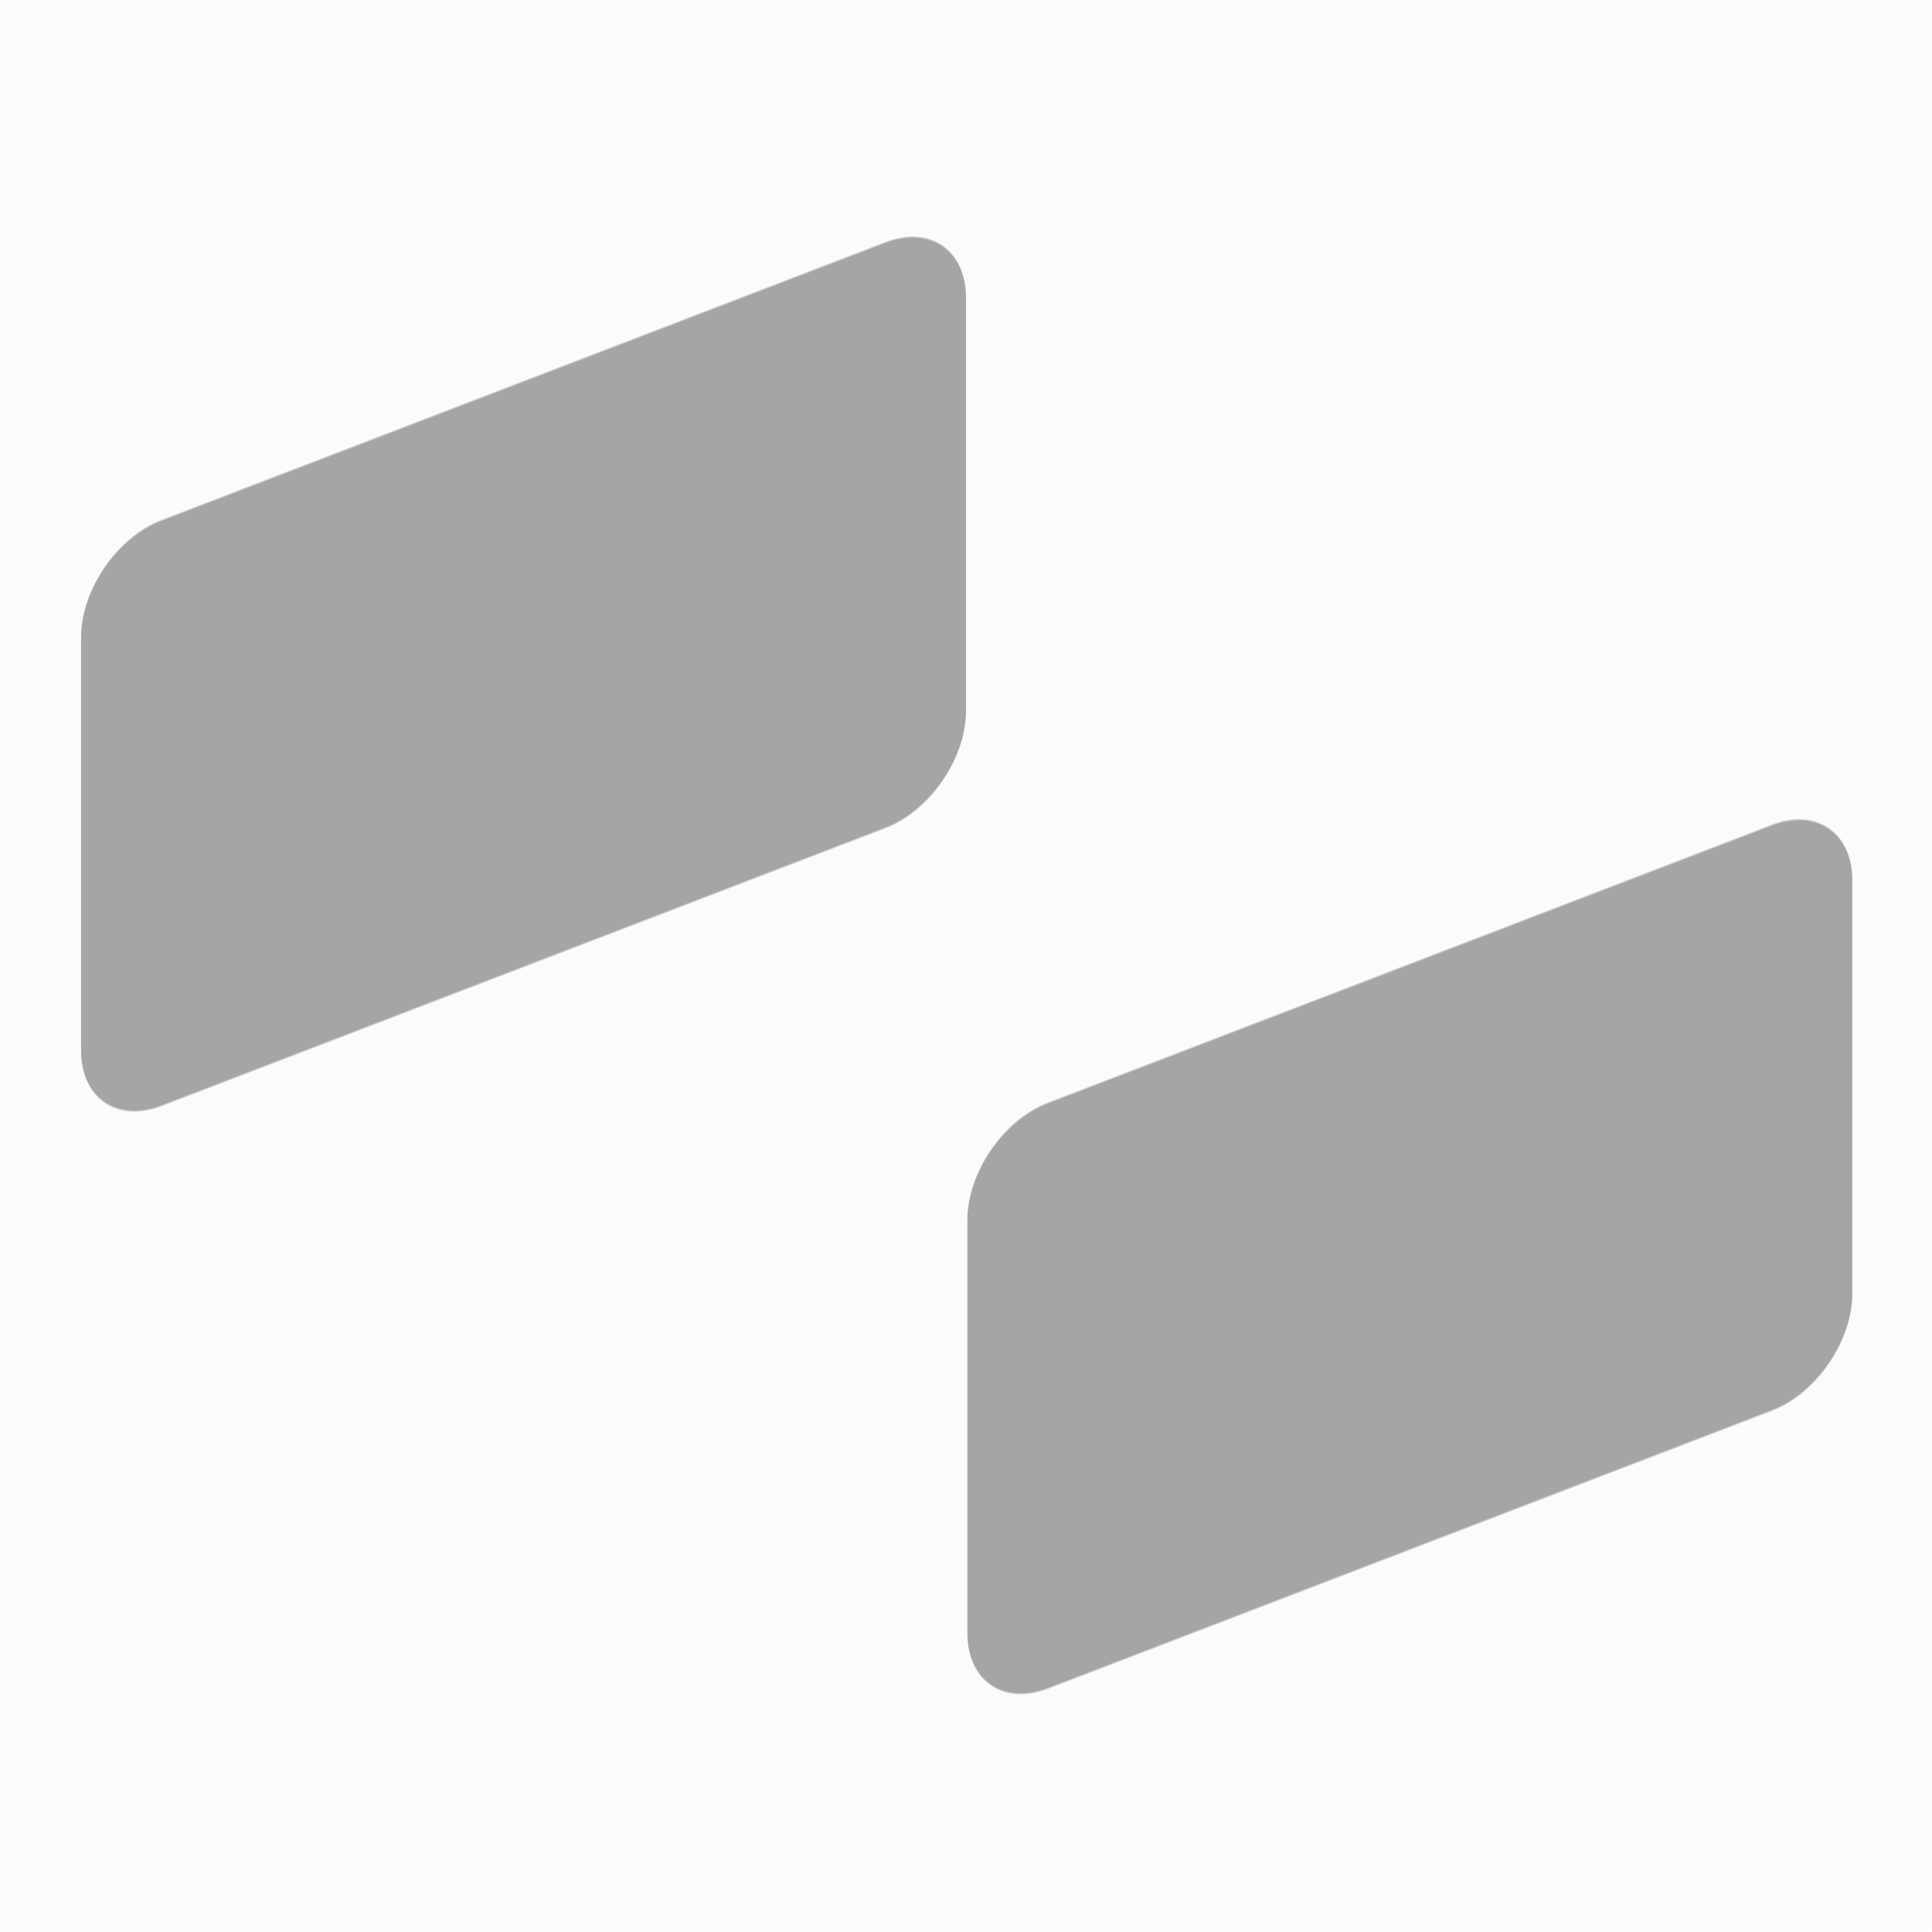
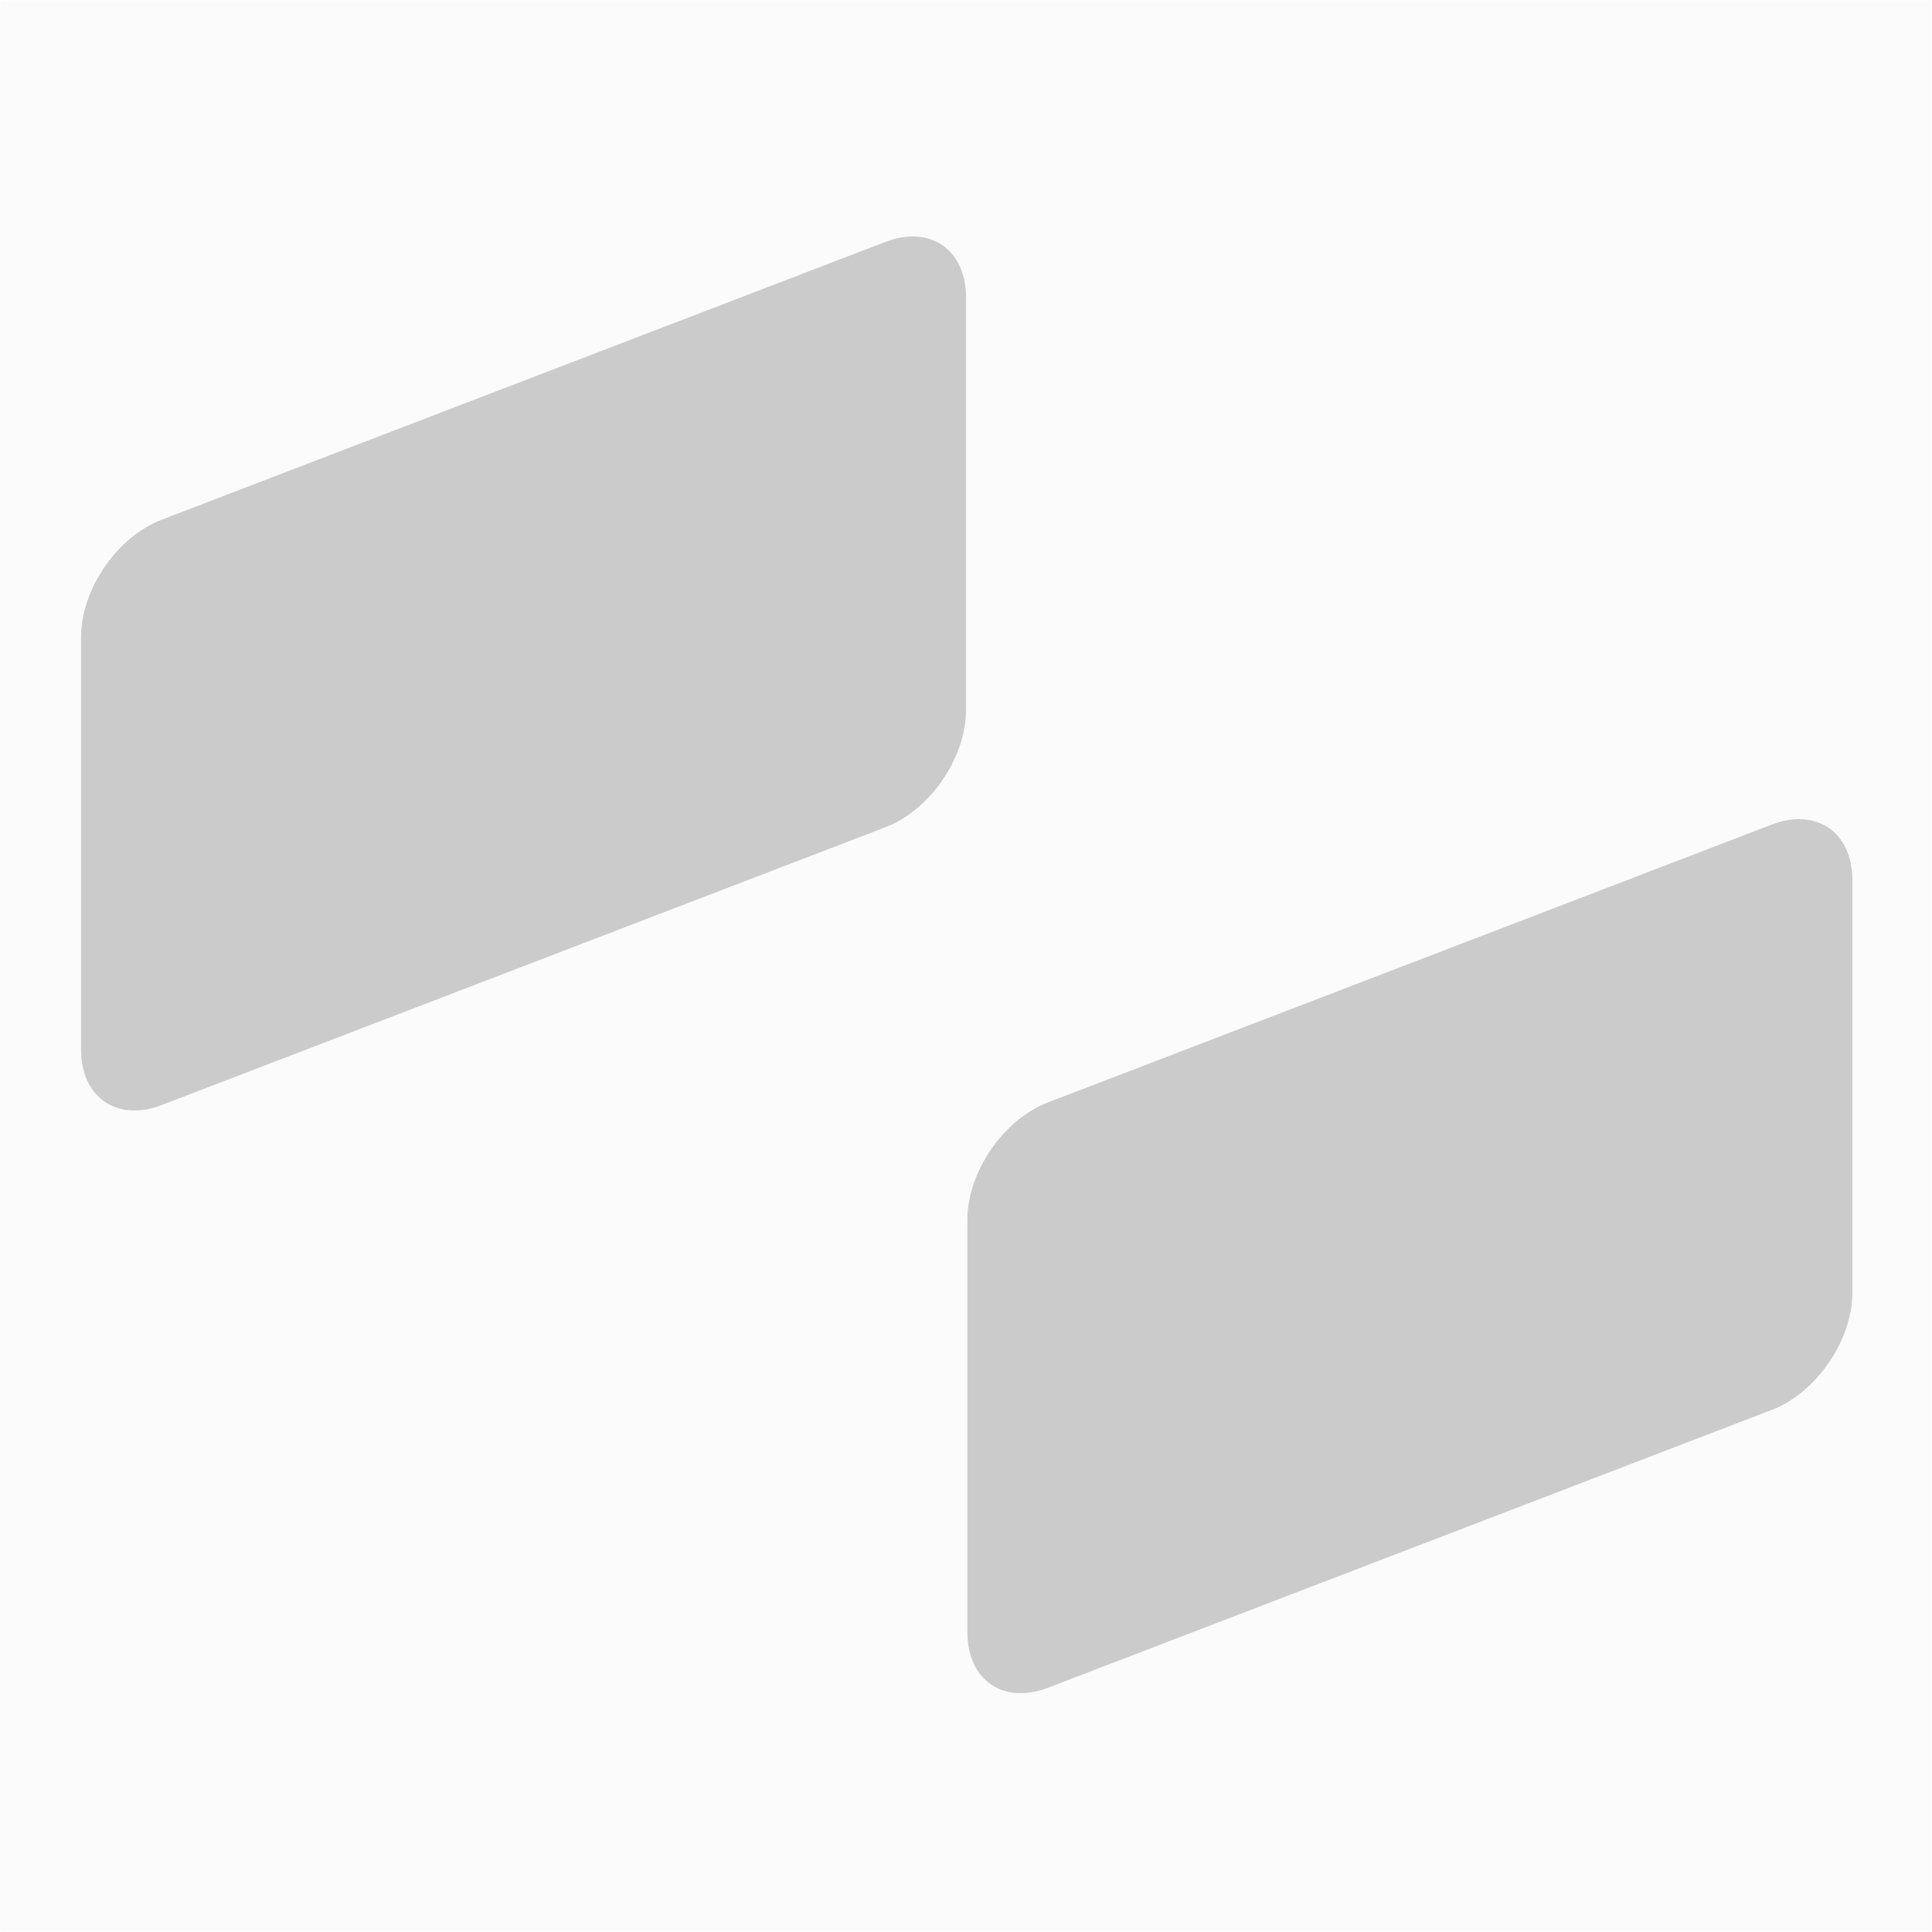
<svg xmlns="http://www.w3.org/2000/svg" width="2049" height="2049" viewBox="0 0 2049 2049" fill="none">
  <rect width="2048" height="2048" transform="matrix(-1 0 0 1 2048.5 0.5)" fill="#EAEAEA" fill-opacity="0.21" />
  <rect width="1005.28" height="620.771" rx="91.389" transform="matrix(-0.93358 0.358368 0 1 1024.5 223.759)" fill="#151515" fill-opacity="0.21" />
  <rect width="1005.28" height="620.771" rx="91.389" transform="matrix(-0.93358 0.358368 0 1 1964.5 841.722)" fill="#151515" fill-opacity="0.21" />
-   <rect width="1005.28" height="620.771" rx="91.389" transform="matrix(-0.93358 0.358368 0 1 1024.5 225)" fill="#151515" fill-opacity="0.21" />
-   <rect width="1005.28" height="620.771" rx="91.389" transform="matrix(-0.93358 0.358368 0 1 1964.5 842.963)" fill="#151515" fill-opacity="0.21" />
</svg>
